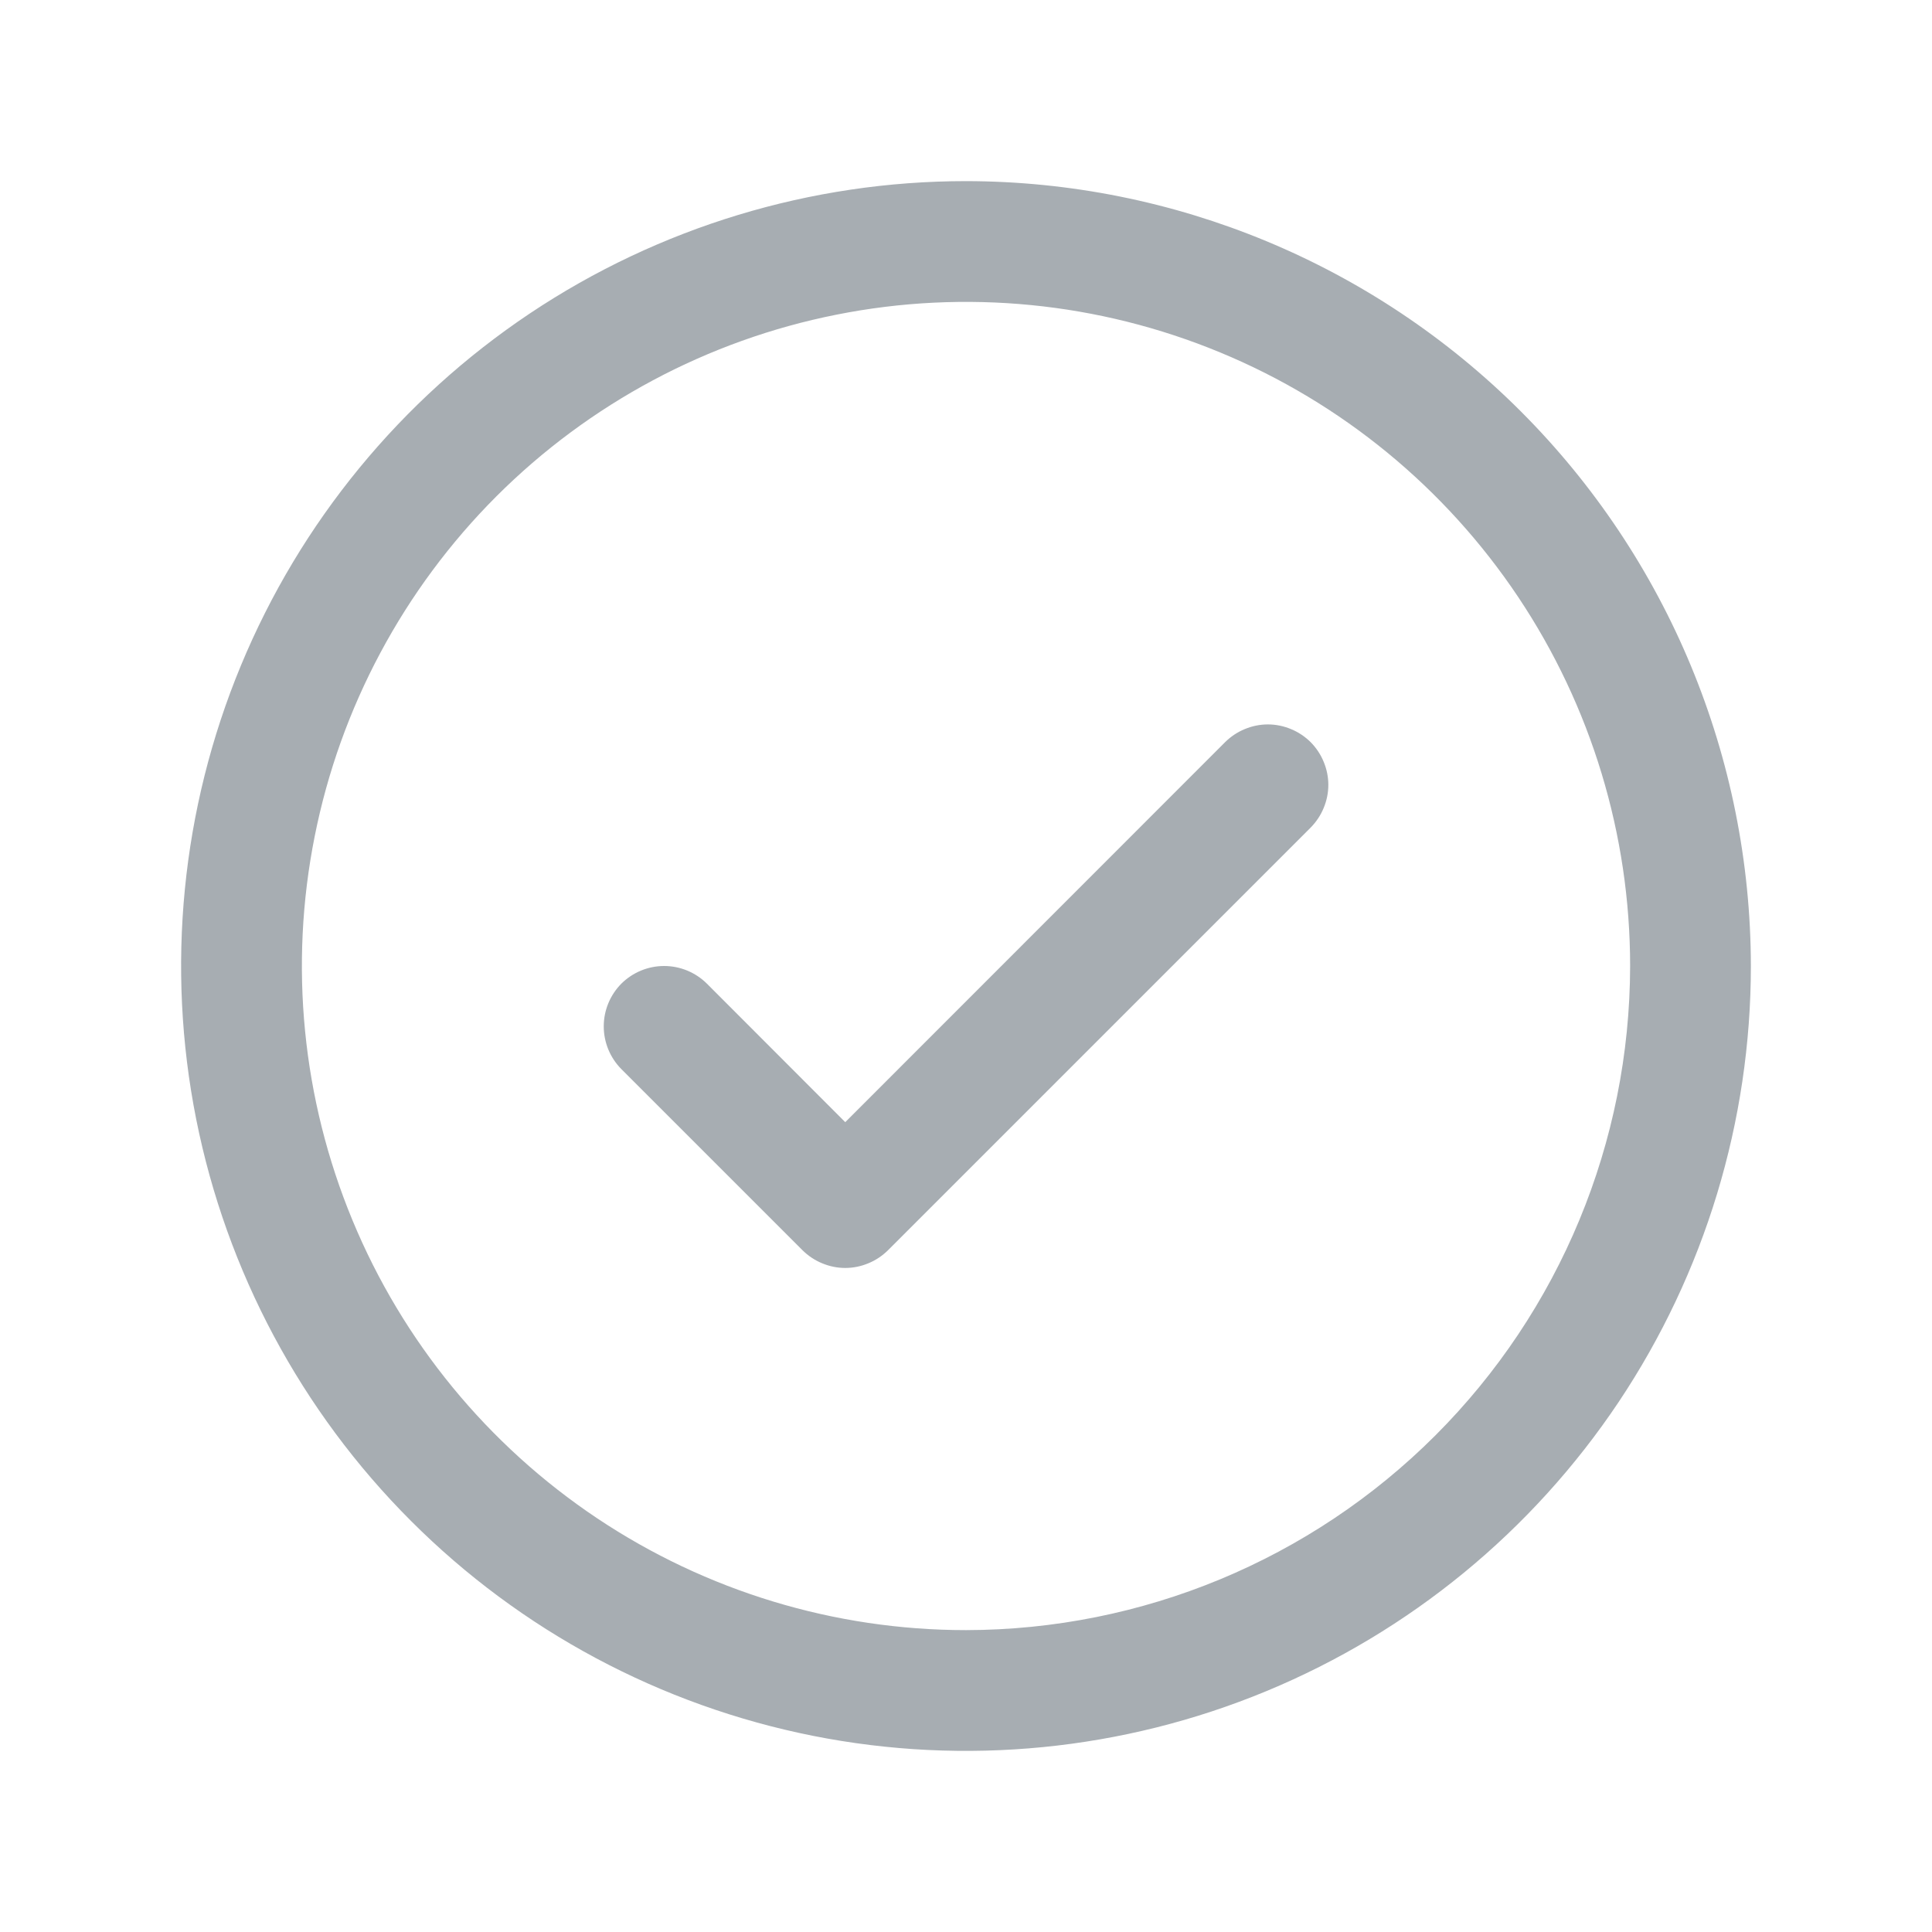
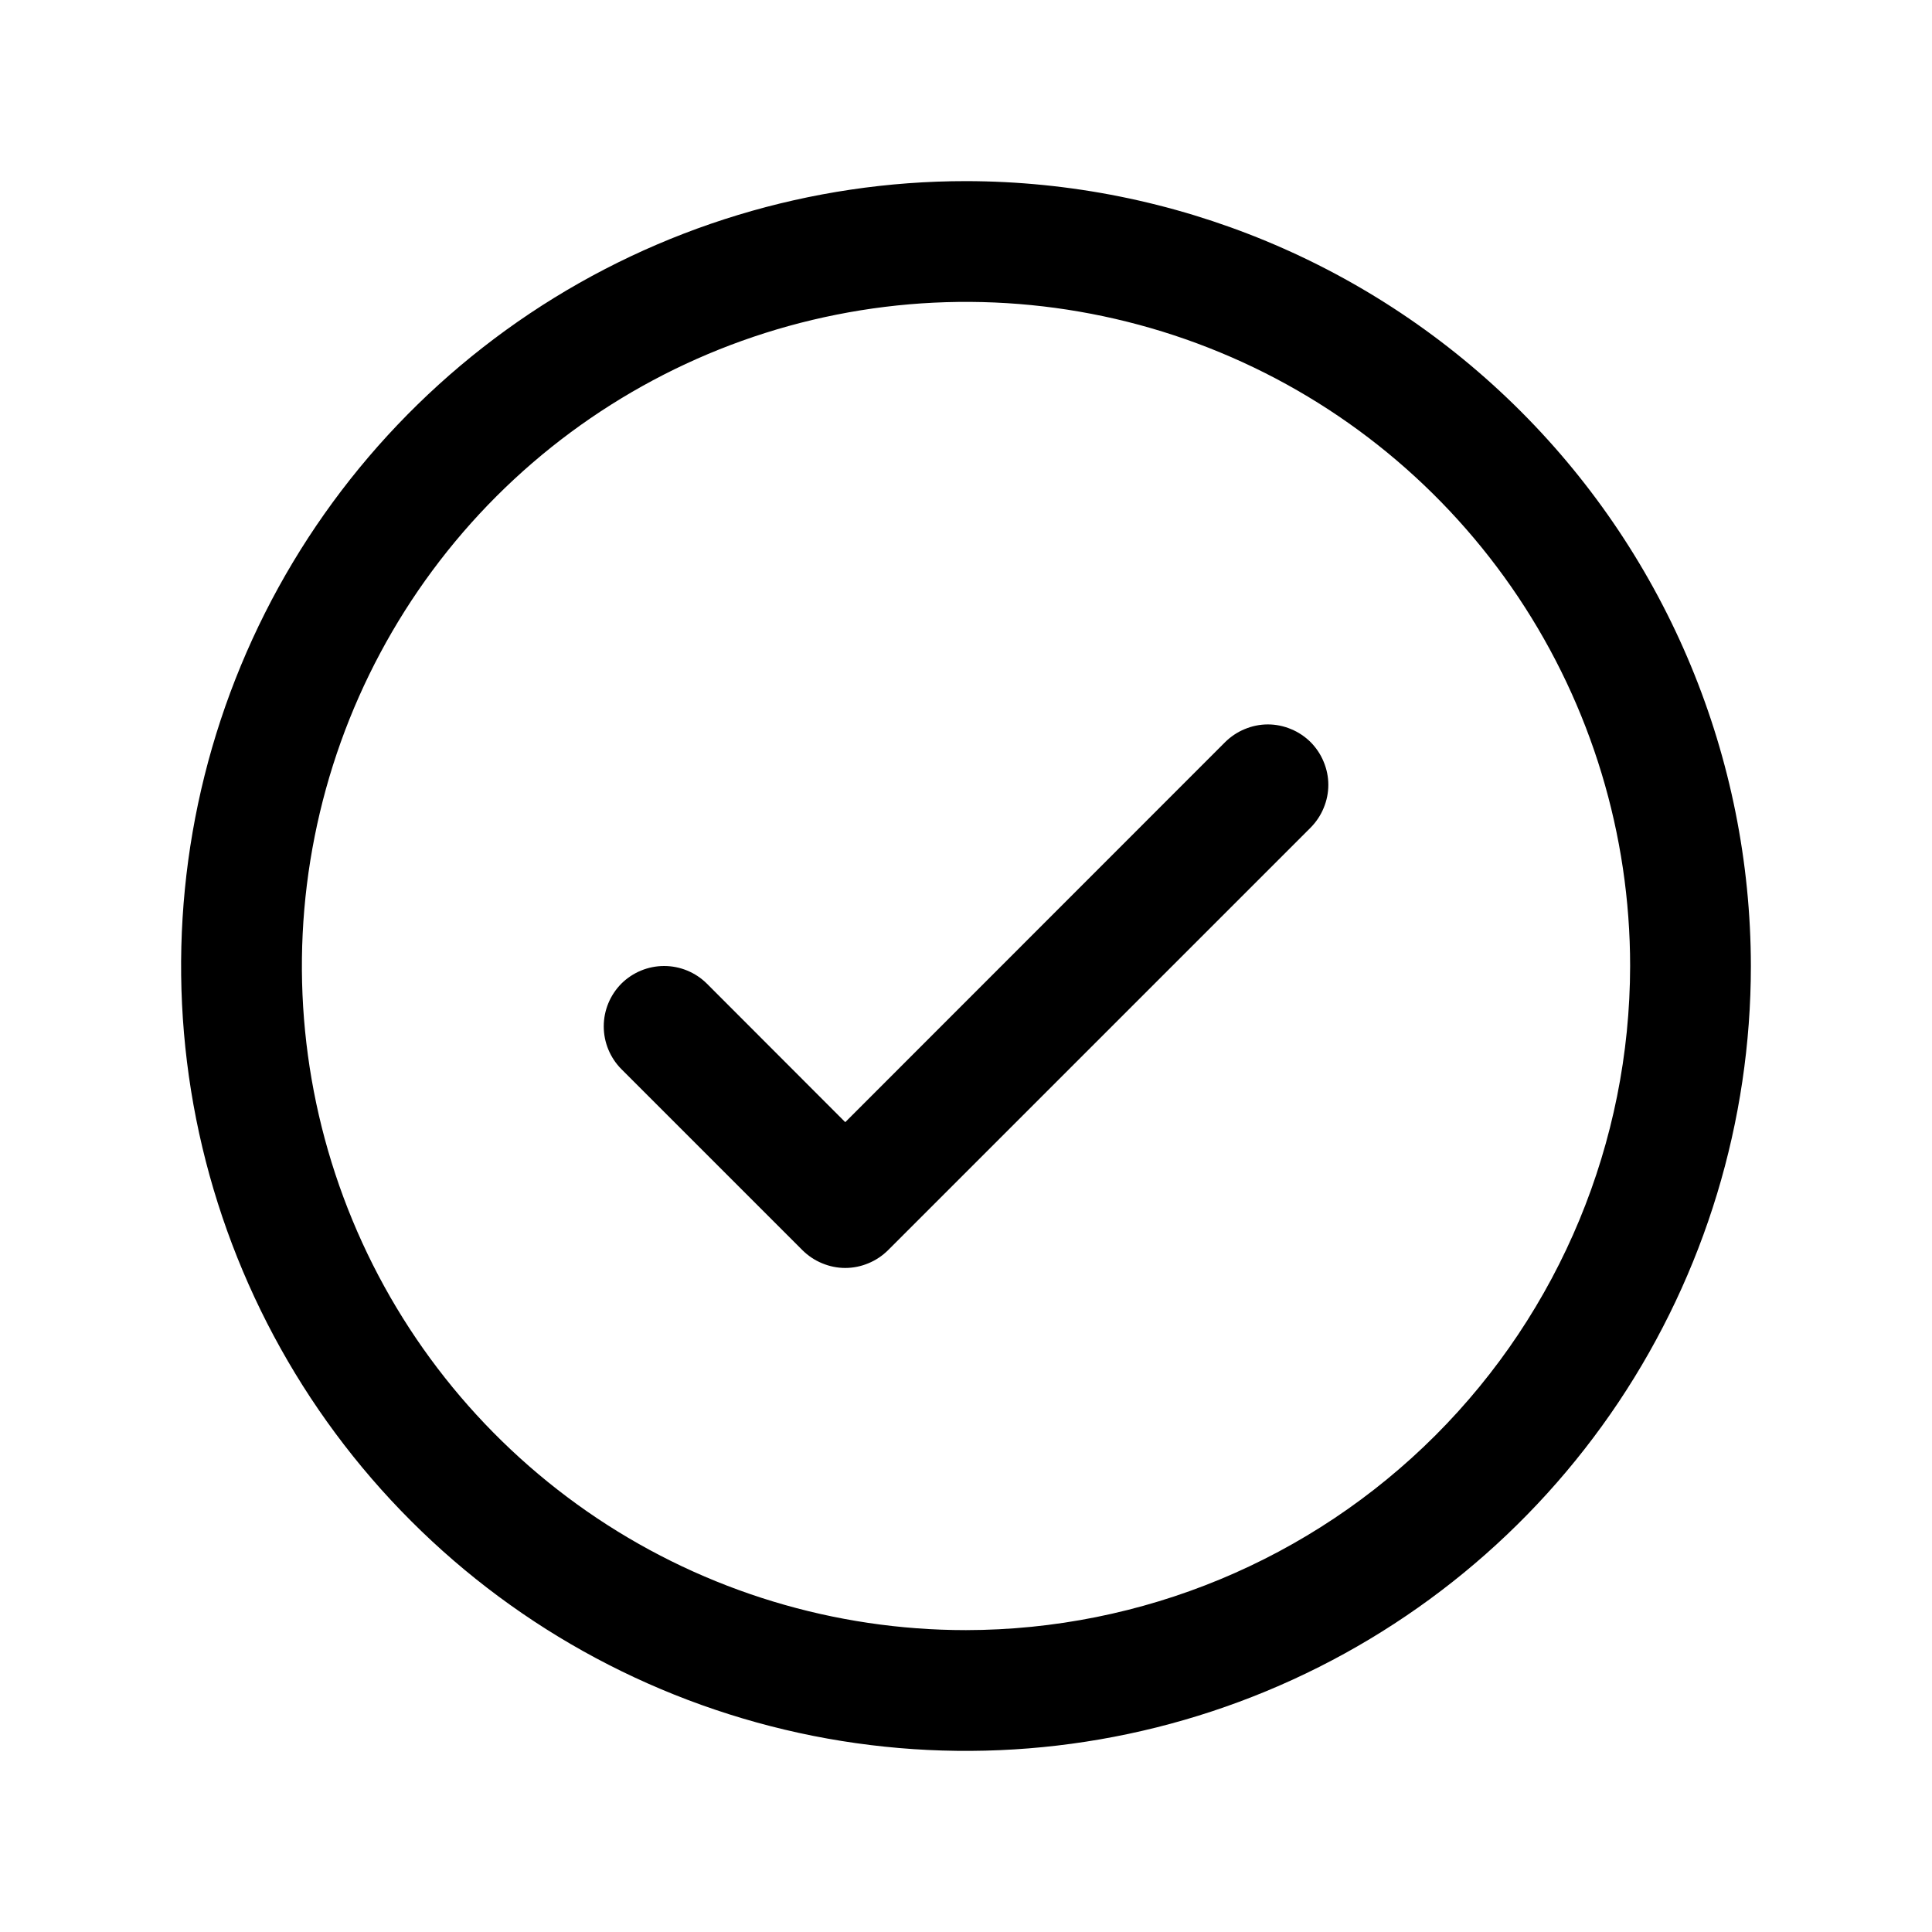
<svg xmlns="http://www.w3.org/2000/svg" width="24" height="24" viewBox="0 0 24 24" fill="none">
-   <path d="M16.281 9.219C16.35 9.289 16.406 9.372 16.443 9.463C16.481 9.554 16.501 9.651 16.501 9.75C16.501 9.849 16.481 9.946 16.443 10.037C16.406 10.128 16.35 10.211 16.281 10.281L11.031 15.531C10.961 15.6 10.878 15.656 10.787 15.693C10.696 15.731 10.599 15.751 10.5 15.751C10.401 15.751 10.304 15.731 10.213 15.693C10.122 15.656 10.039 15.6 9.969 15.531L7.719 13.281C7.579 13.14 7.5 12.949 7.5 12.75C7.5 12.551 7.579 12.36 7.719 12.219C7.86 12.079 8.051 12 8.25 12C8.449 12 8.64 12.079 8.781 12.219L10.5 13.94L15.219 9.219C15.289 9.15 15.372 9.094 15.463 9.057C15.554 9.019 15.651 8.999 15.75 8.999C15.849 8.999 15.946 9.019 16.037 9.057C16.128 9.094 16.211 9.15 16.281 9.219ZM21.75 12C21.75 13.928 21.178 15.813 20.107 17.417C19.035 19.02 17.513 20.27 15.731 21.008C13.95 21.746 11.989 21.939 10.098 21.563C8.207 21.186 6.469 20.258 5.106 18.894C3.742 17.531 2.814 15.793 2.437 13.902C2.061 12.011 2.254 10.05 2.992 8.269C3.73 6.487 4.98 4.965 6.583 3.893C8.187 2.822 10.072 2.25 12 2.25C14.585 2.253 17.063 3.281 18.891 5.109C20.719 6.937 21.747 9.415 21.75 12ZM20.25 12C20.25 10.368 19.766 8.773 18.86 7.417C17.953 6.06 16.665 5.002 15.157 4.378C13.65 3.754 11.991 3.59 10.39 3.909C8.79 4.227 7.32 5.013 6.166 6.166C5.013 7.32 4.227 8.79 3.909 10.39C3.59 11.991 3.754 13.65 4.378 15.157C5.002 16.665 6.06 17.953 7.417 18.86C8.773 19.766 10.368 20.25 12 20.25C14.187 20.247 16.284 19.378 17.831 17.831C19.378 16.284 20.247 14.187 20.25 12Z" fill="#A7ADB2" />
+   <path d="M16.281 9.219C16.35 9.289 16.406 9.372 16.443 9.463C16.481 9.554 16.501 9.651 16.501 9.75C16.501 9.849 16.481 9.946 16.443 10.037C16.406 10.128 16.35 10.211 16.281 10.281L11.031 15.531C10.961 15.6 10.878 15.656 10.787 15.693C10.696 15.731 10.599 15.751 10.5 15.751C10.401 15.751 10.304 15.731 10.213 15.693C10.122 15.656 10.039 15.6 9.969 15.531L7.719 13.281C7.579 13.14 7.5 12.949 7.5 12.75C7.5 12.551 7.579 12.36 7.719 12.219C7.86 12.079 8.051 12 8.25 12C8.449 12 8.64 12.079 8.781 12.219L10.5 13.94L15.219 9.219C15.289 9.15 15.372 9.094 15.463 9.057C15.554 9.019 15.651 8.999 15.75 8.999C15.849 8.999 15.946 9.019 16.037 9.057C16.128 9.094 16.211 9.15 16.281 9.219ZM21.75 12C21.75 13.928 21.178 15.813 20.107 17.417C19.035 19.02 17.513 20.27 15.731 21.008C13.95 21.746 11.989 21.939 10.098 21.563C8.207 21.186 6.469 20.258 5.106 18.894C3.742 17.531 2.814 15.793 2.437 13.902C2.061 12.011 2.254 10.05 2.992 8.269C3.73 6.487 4.98 4.965 6.583 3.893C8.187 2.822 10.072 2.25 12 2.25C14.585 2.253 17.063 3.281 18.891 5.109C20.719 6.937 21.747 9.415 21.75 12ZM20.25 12C20.25 10.368 19.766 8.773 18.86 7.417C17.953 6.06 16.665 5.002 15.157 4.378C13.65 3.754 11.991 3.59 10.39 3.909C8.79 4.227 7.32 5.013 6.166 6.166C5.013 7.32 4.227 8.79 3.909 10.39C3.59 11.991 3.754 13.65 4.378 15.157C5.002 16.665 6.06 17.953 7.417 18.86C8.773 19.766 10.368 20.25 12 20.25C14.187 20.247 16.284 19.378 17.831 17.831C19.378 16.284 20.247 14.187 20.25 12Z" fill="currentColor" />
</svg>
